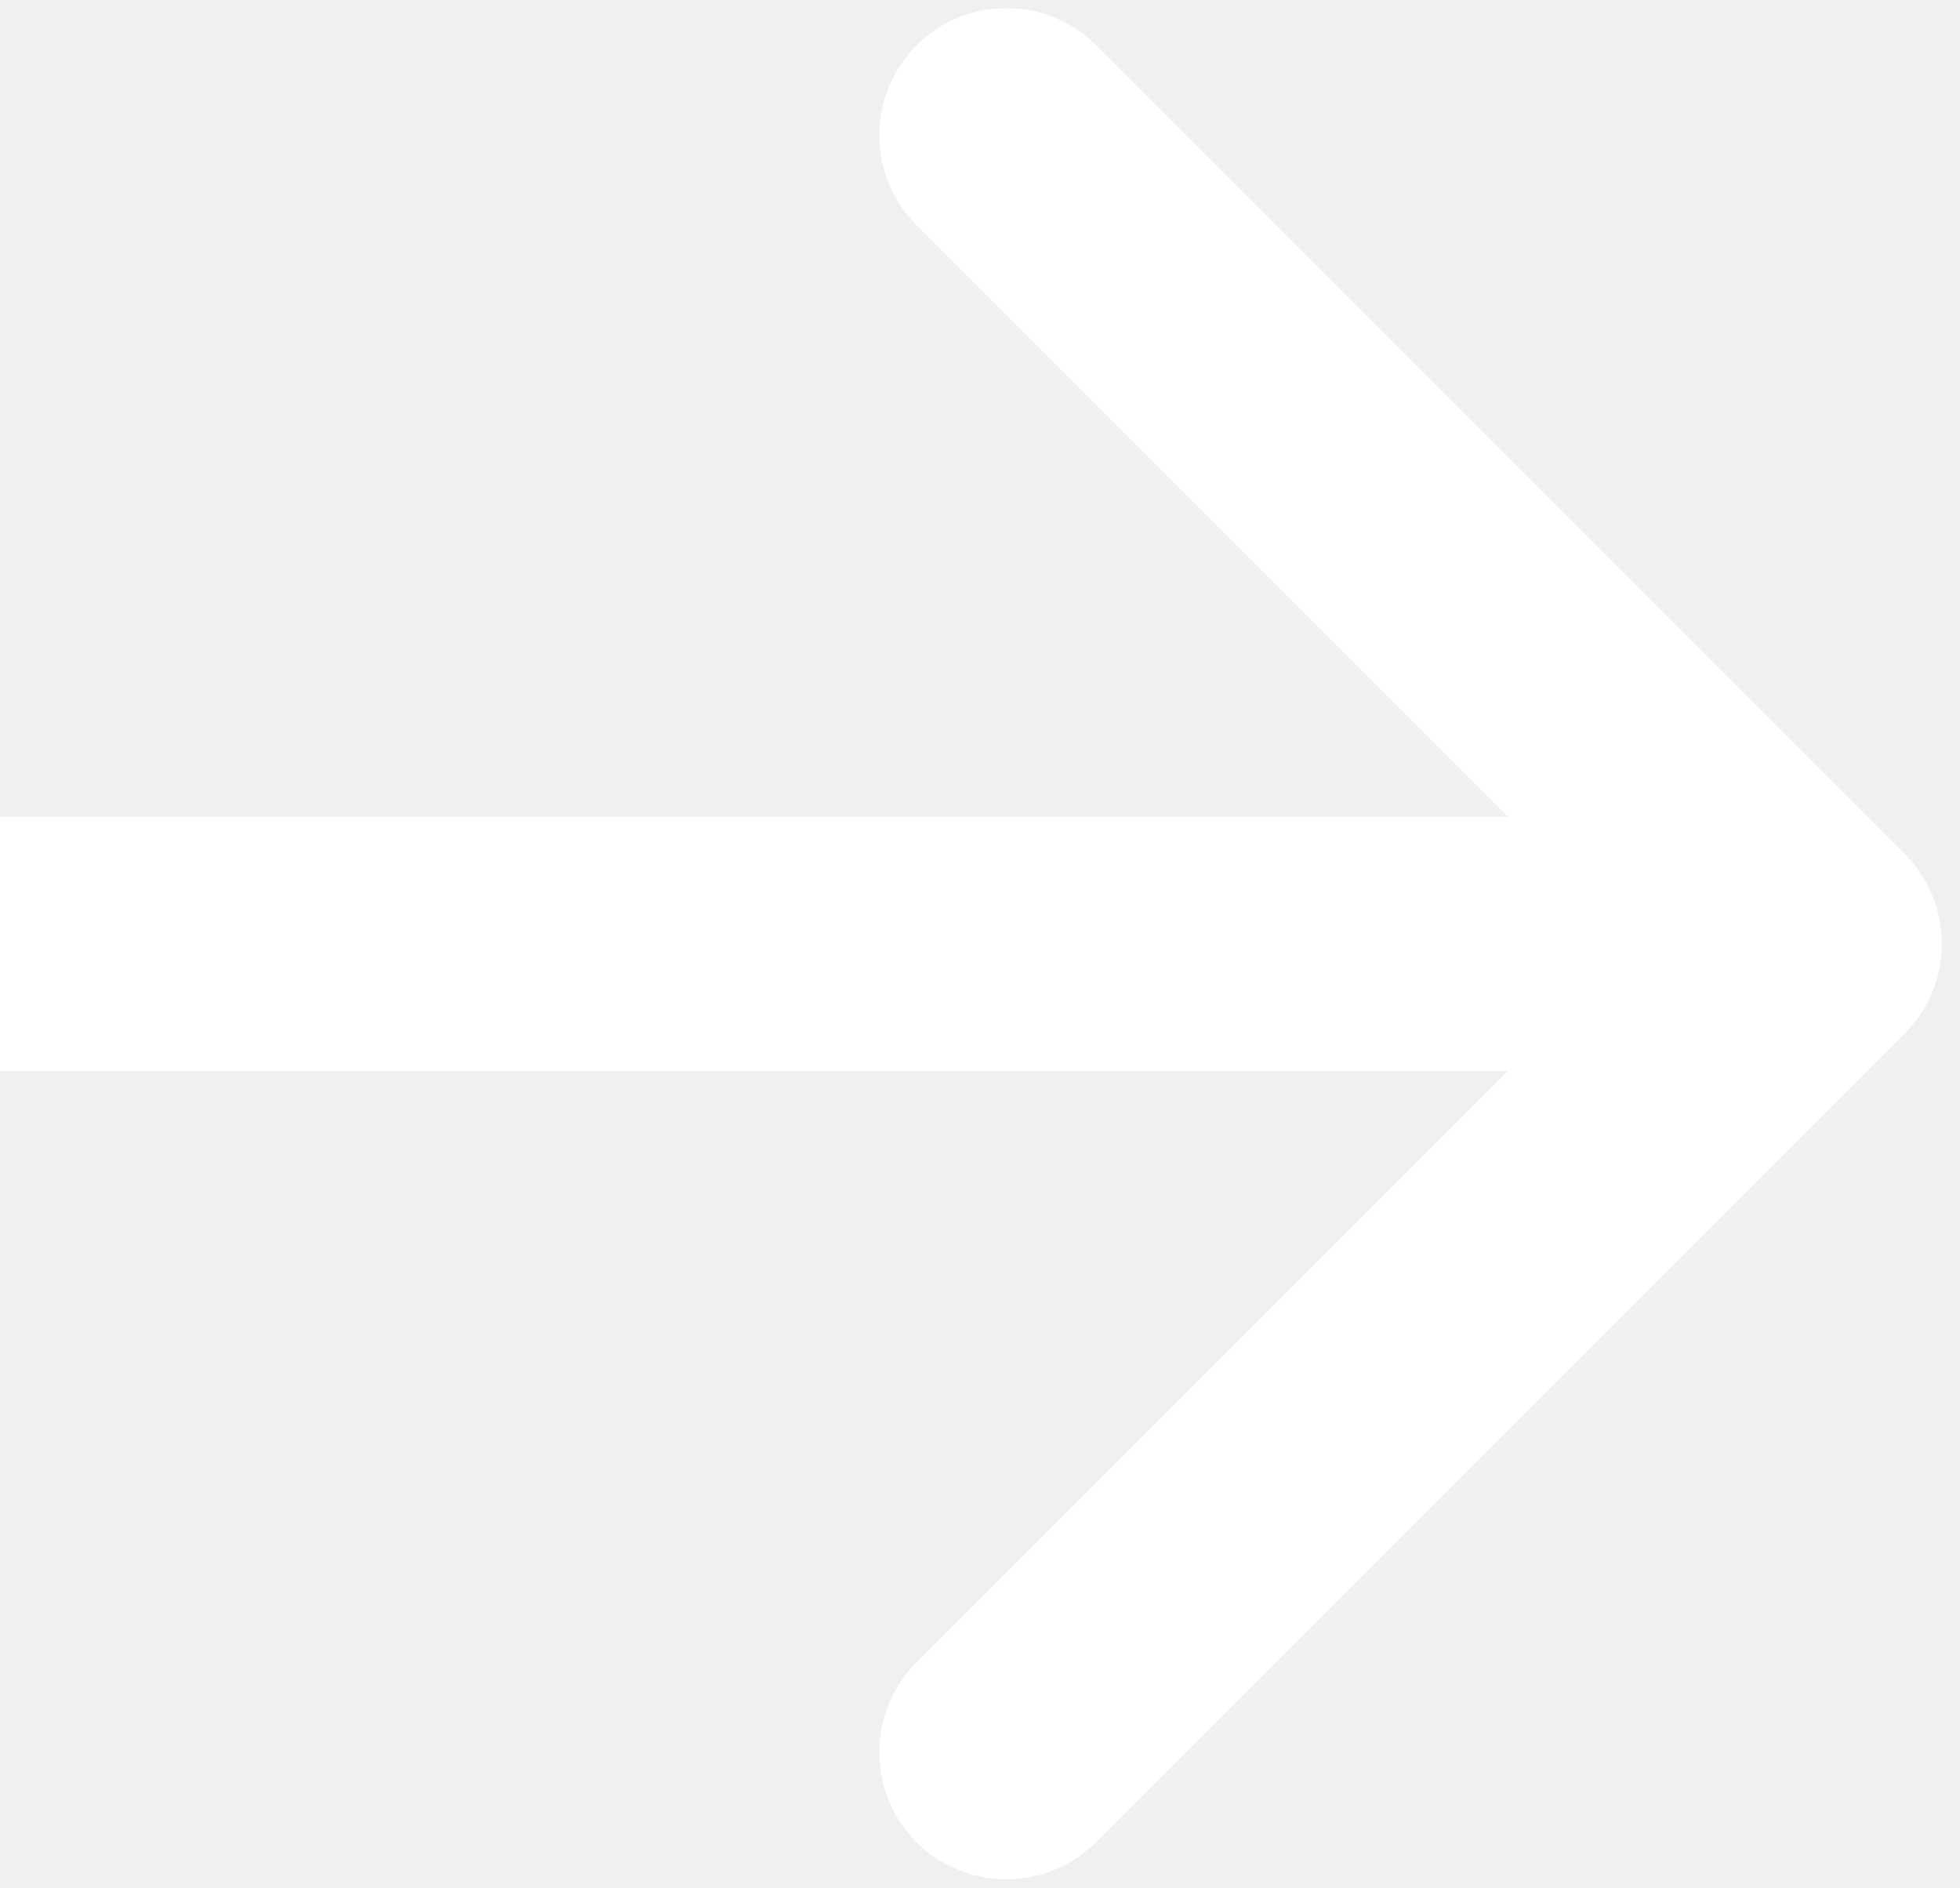
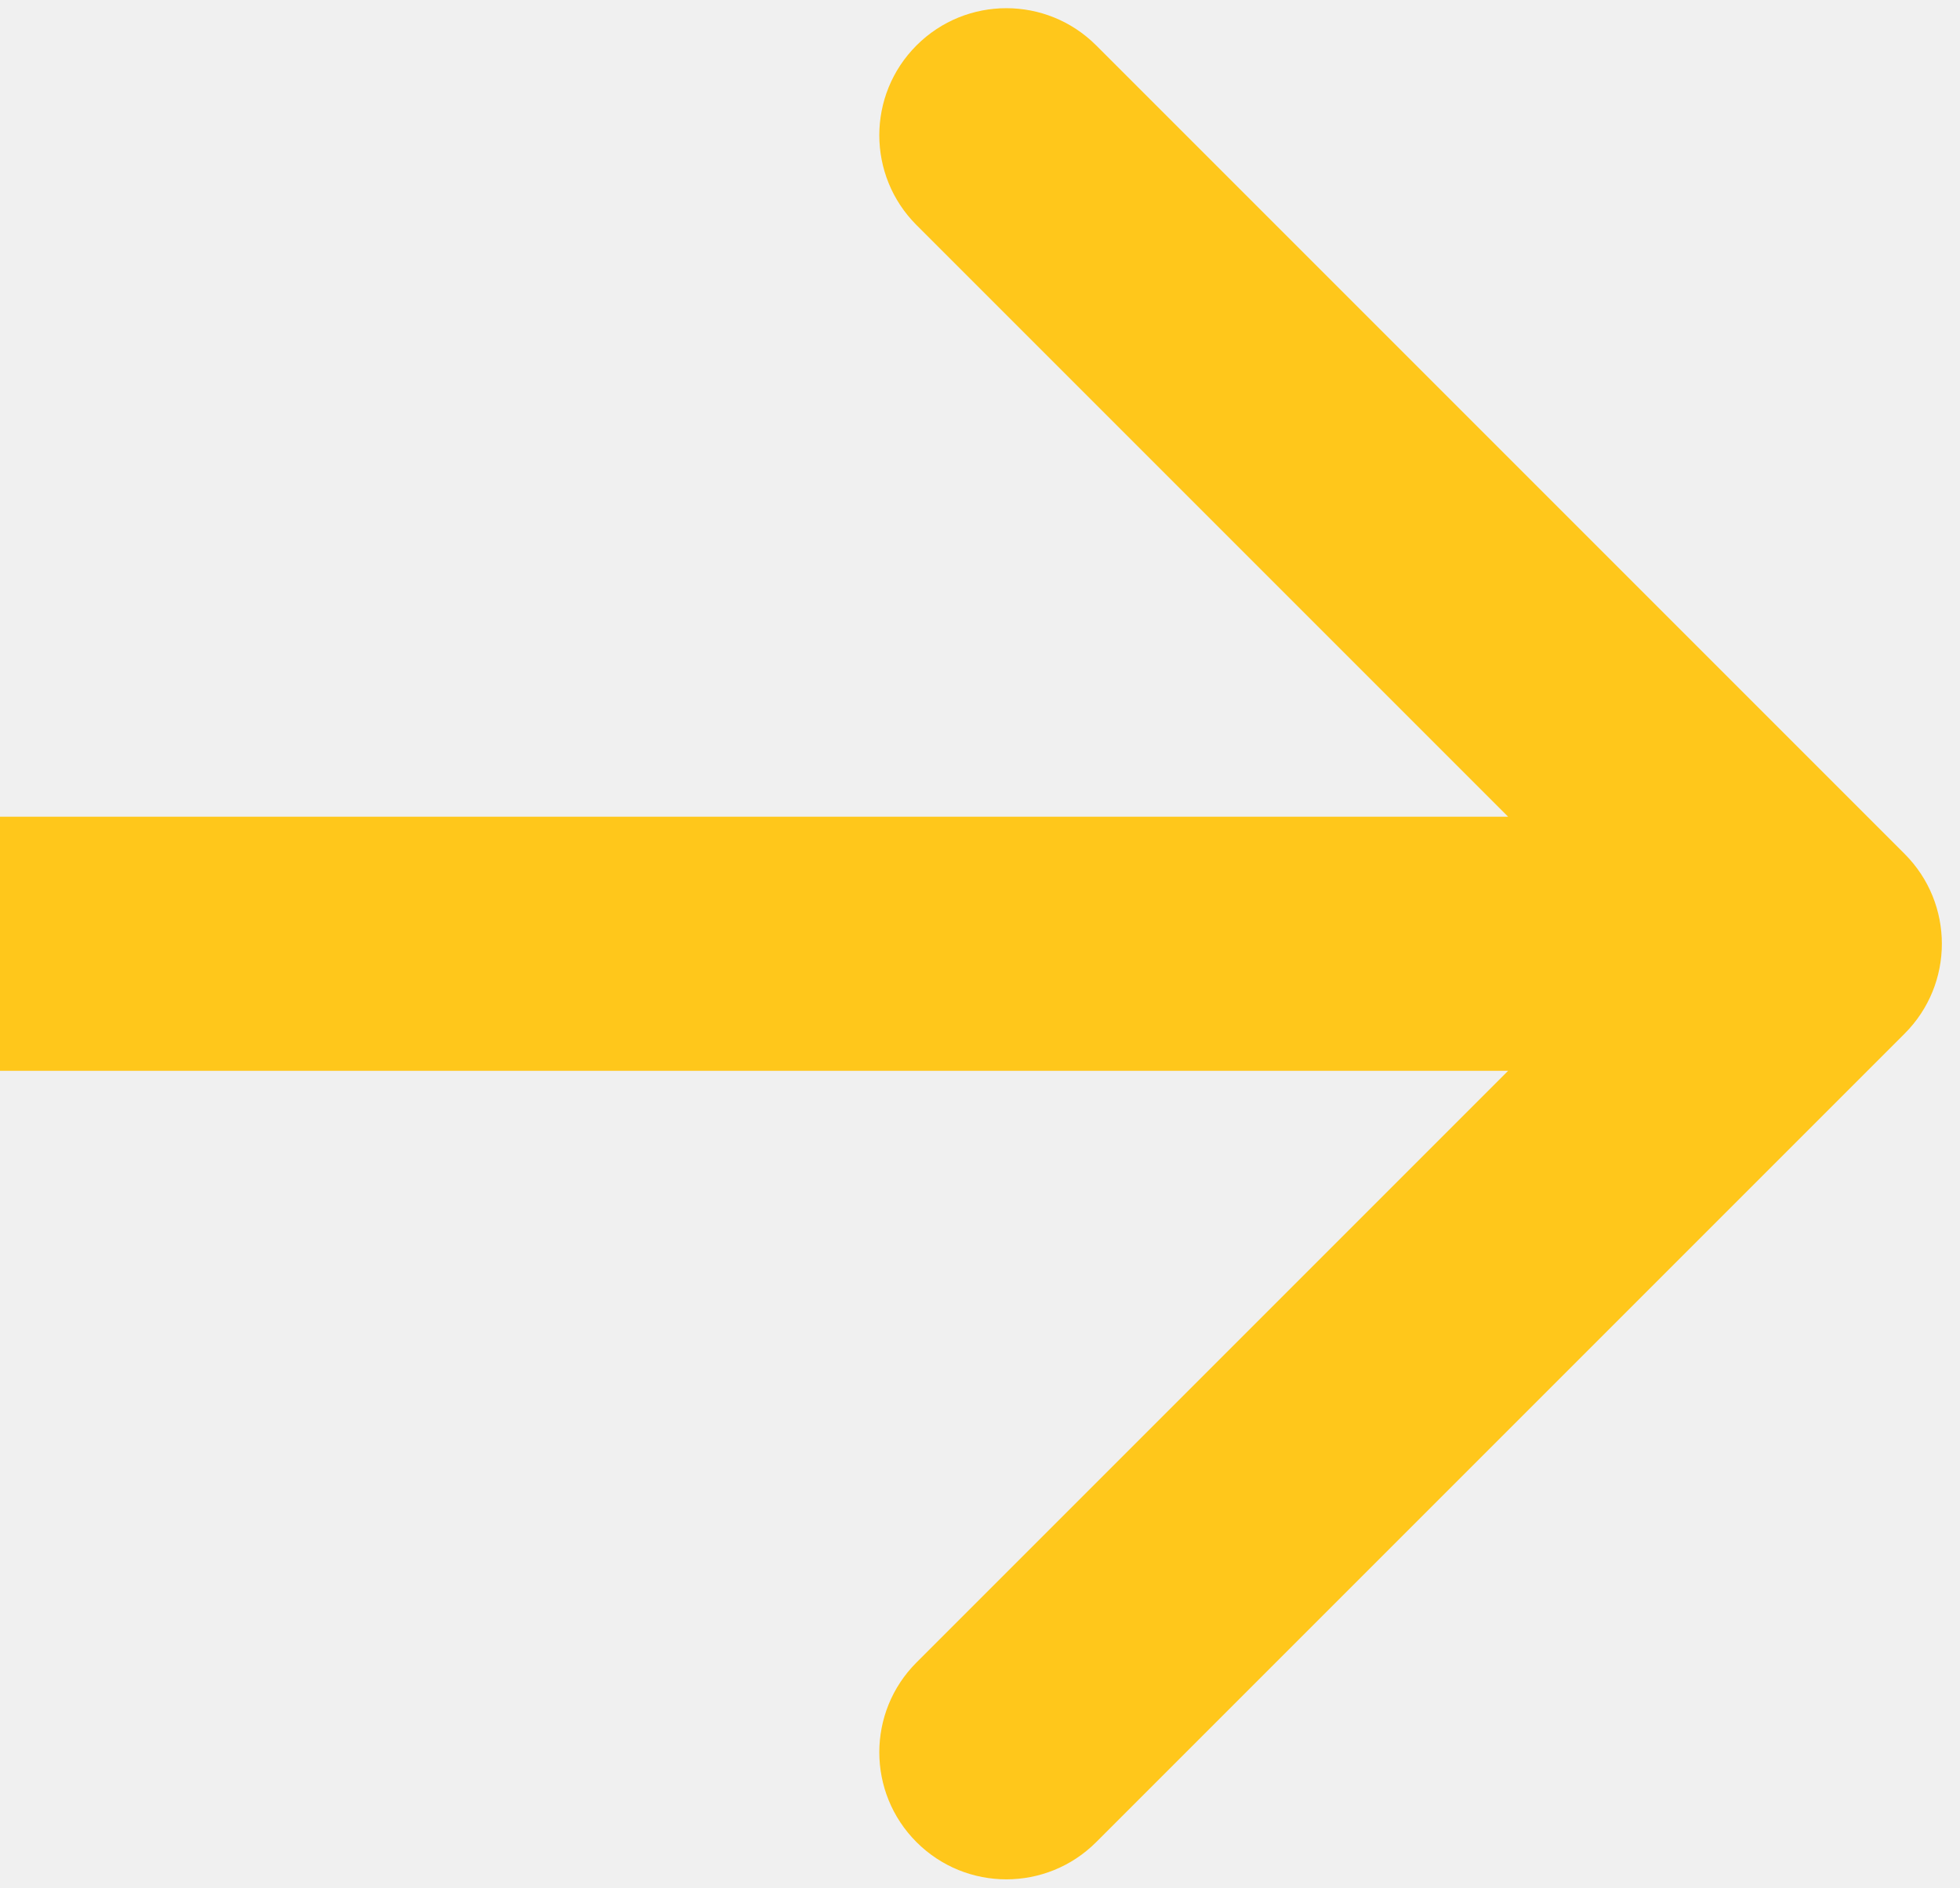
<svg xmlns="http://www.w3.org/2000/svg" width="54" height="52" viewBox="0 0 54 52" fill="none">
-   <path d="M52.475 28.475C53.842 27.108 53.842 24.892 52.475 23.525L30.201 1.251C28.834 -0.116 26.618 -0.116 25.251 1.251C23.884 2.618 23.884 4.834 25.251 6.201L45.05 26L25.251 45.799C23.884 47.166 23.884 49.382 25.251 50.749C26.618 52.116 28.834 52.116 30.201 50.749L52.475 28.475ZM0 29.5H50V22.5H0V29.5Z" fill="white" />
+   <path d="M52.475 28.475C53.842 27.108 53.842 24.892 52.475 23.525L30.201 1.251C28.834 -0.116 26.618 -0.116 25.251 1.251C23.884 2.618 23.884 4.834 25.251 6.201L45.05 26L25.251 45.799C23.884 47.166 23.884 49.382 25.251 50.749C26.618 52.116 28.834 52.116 30.201 50.749L52.475 28.475ZM0 29.5H50V22.5H0V29.5Z" fill="#FFC71B" />
</svg>
